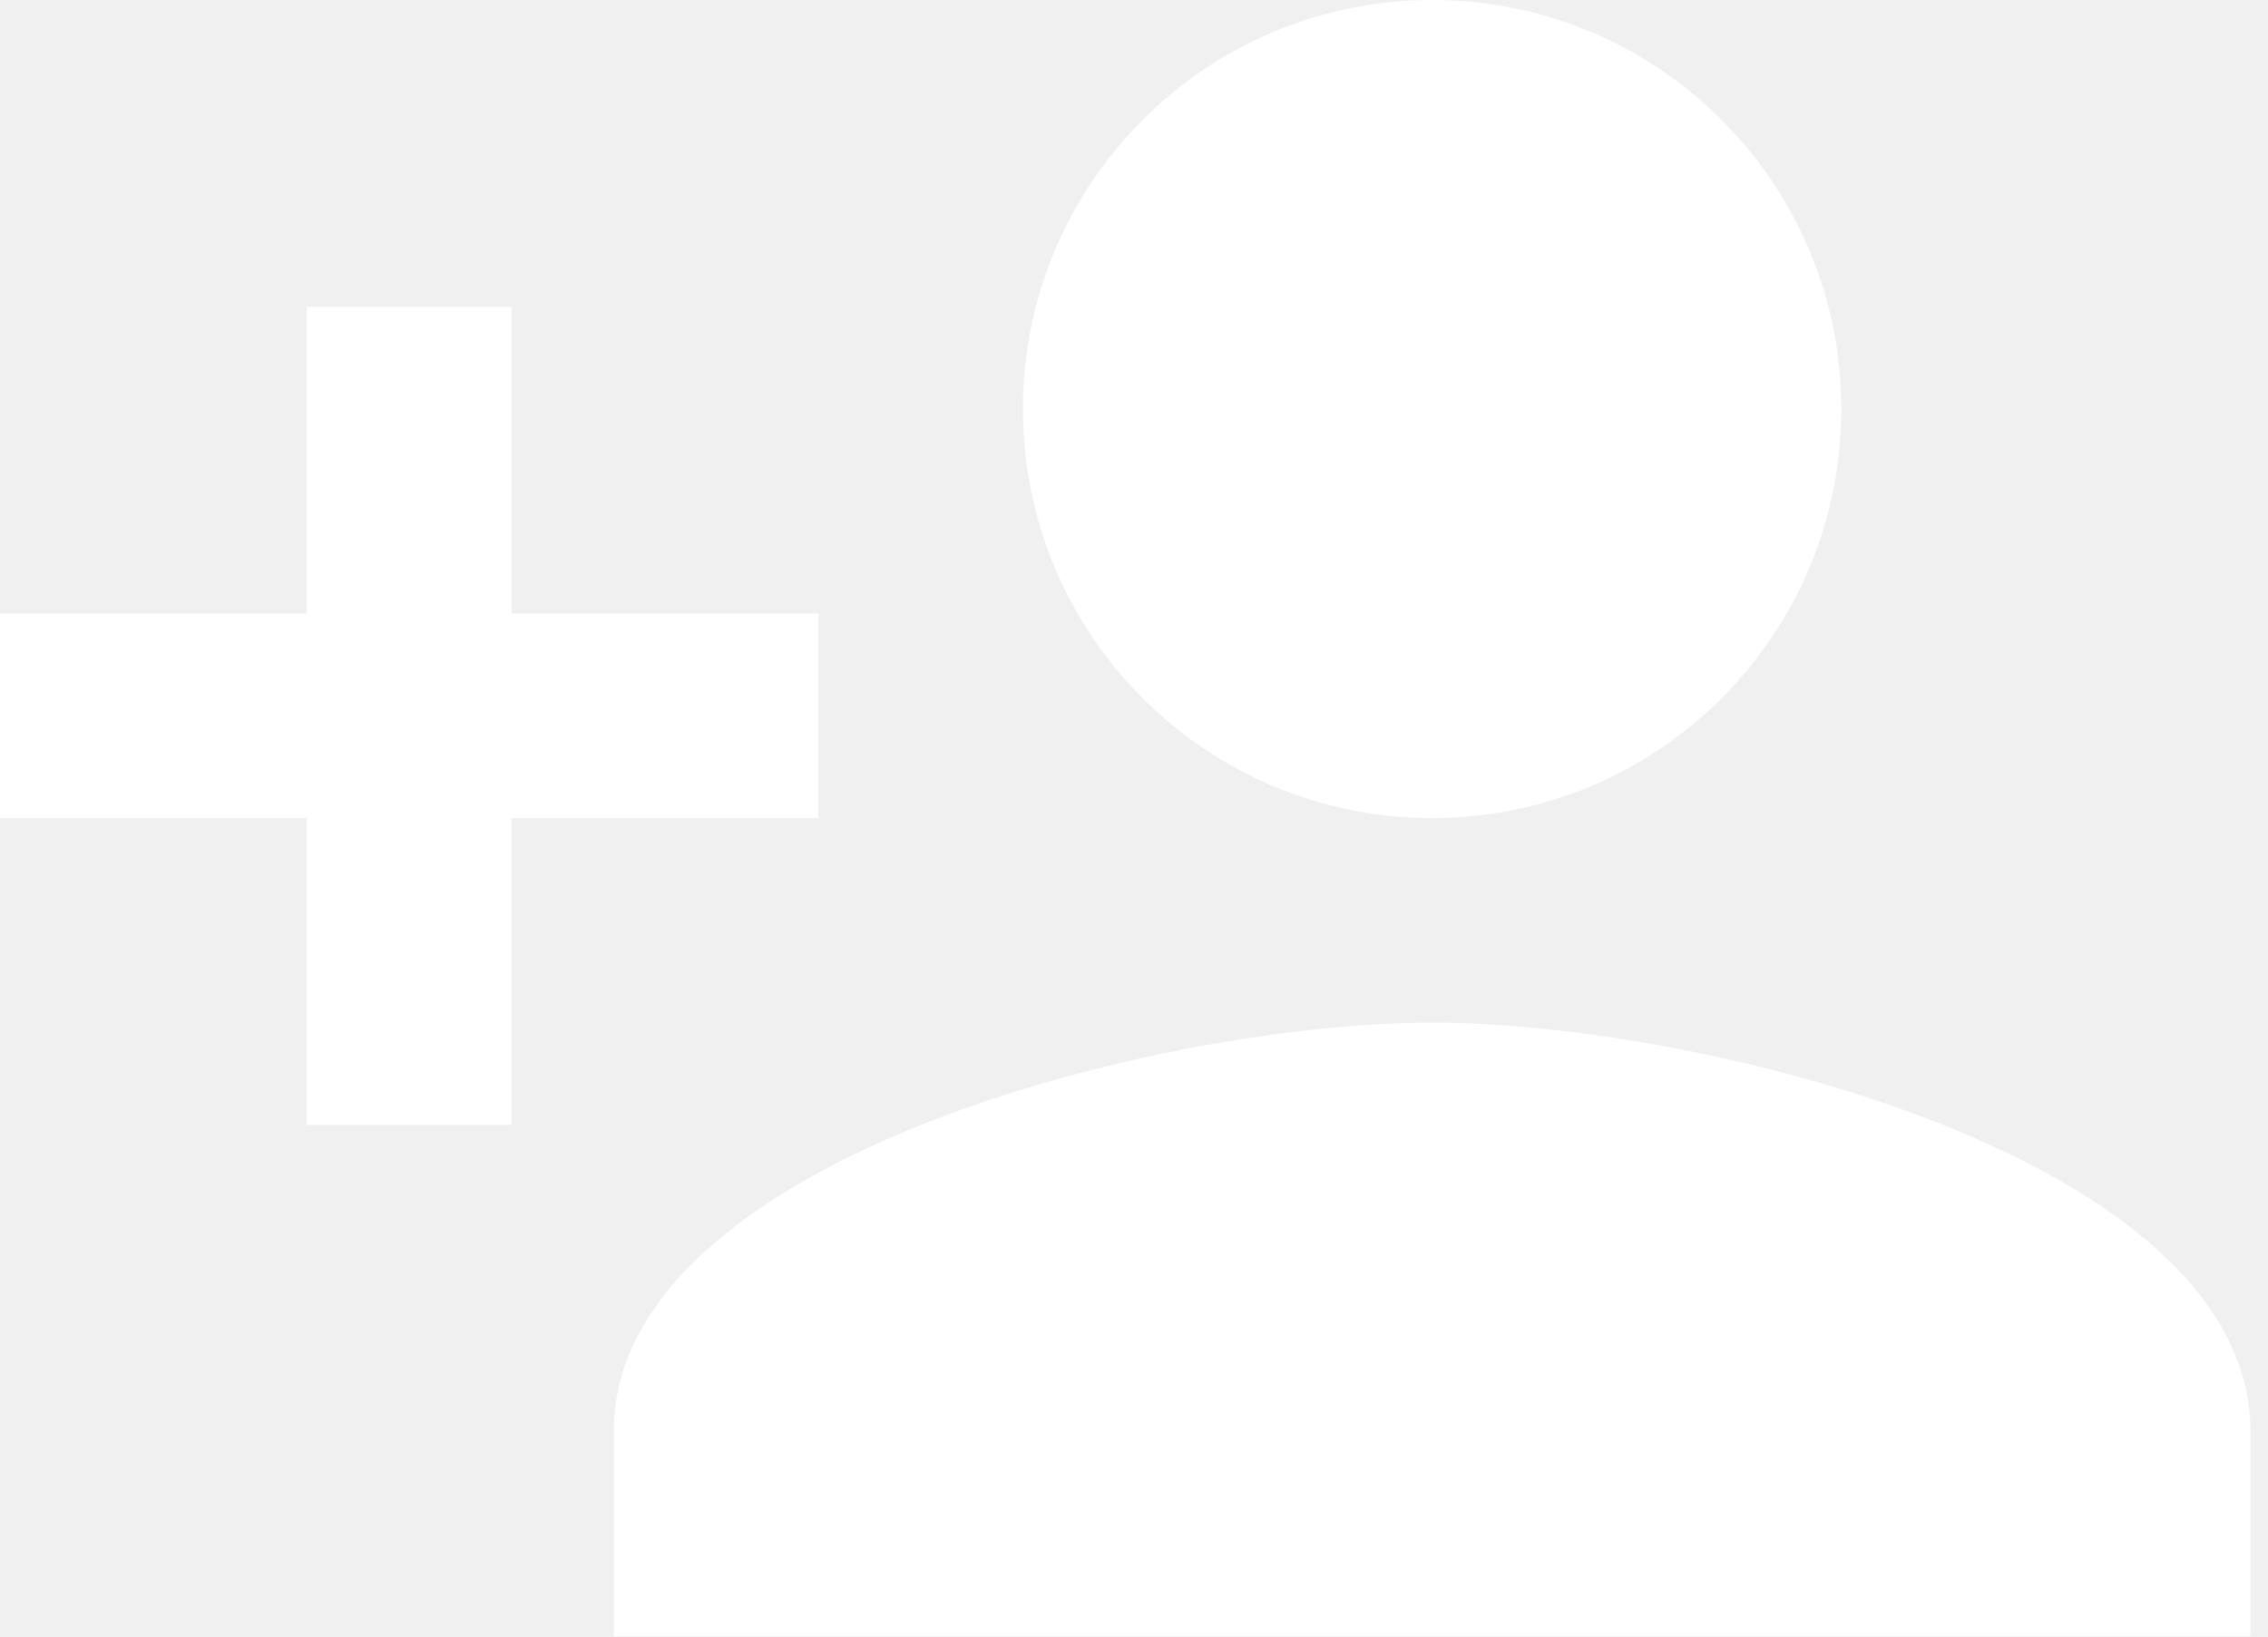
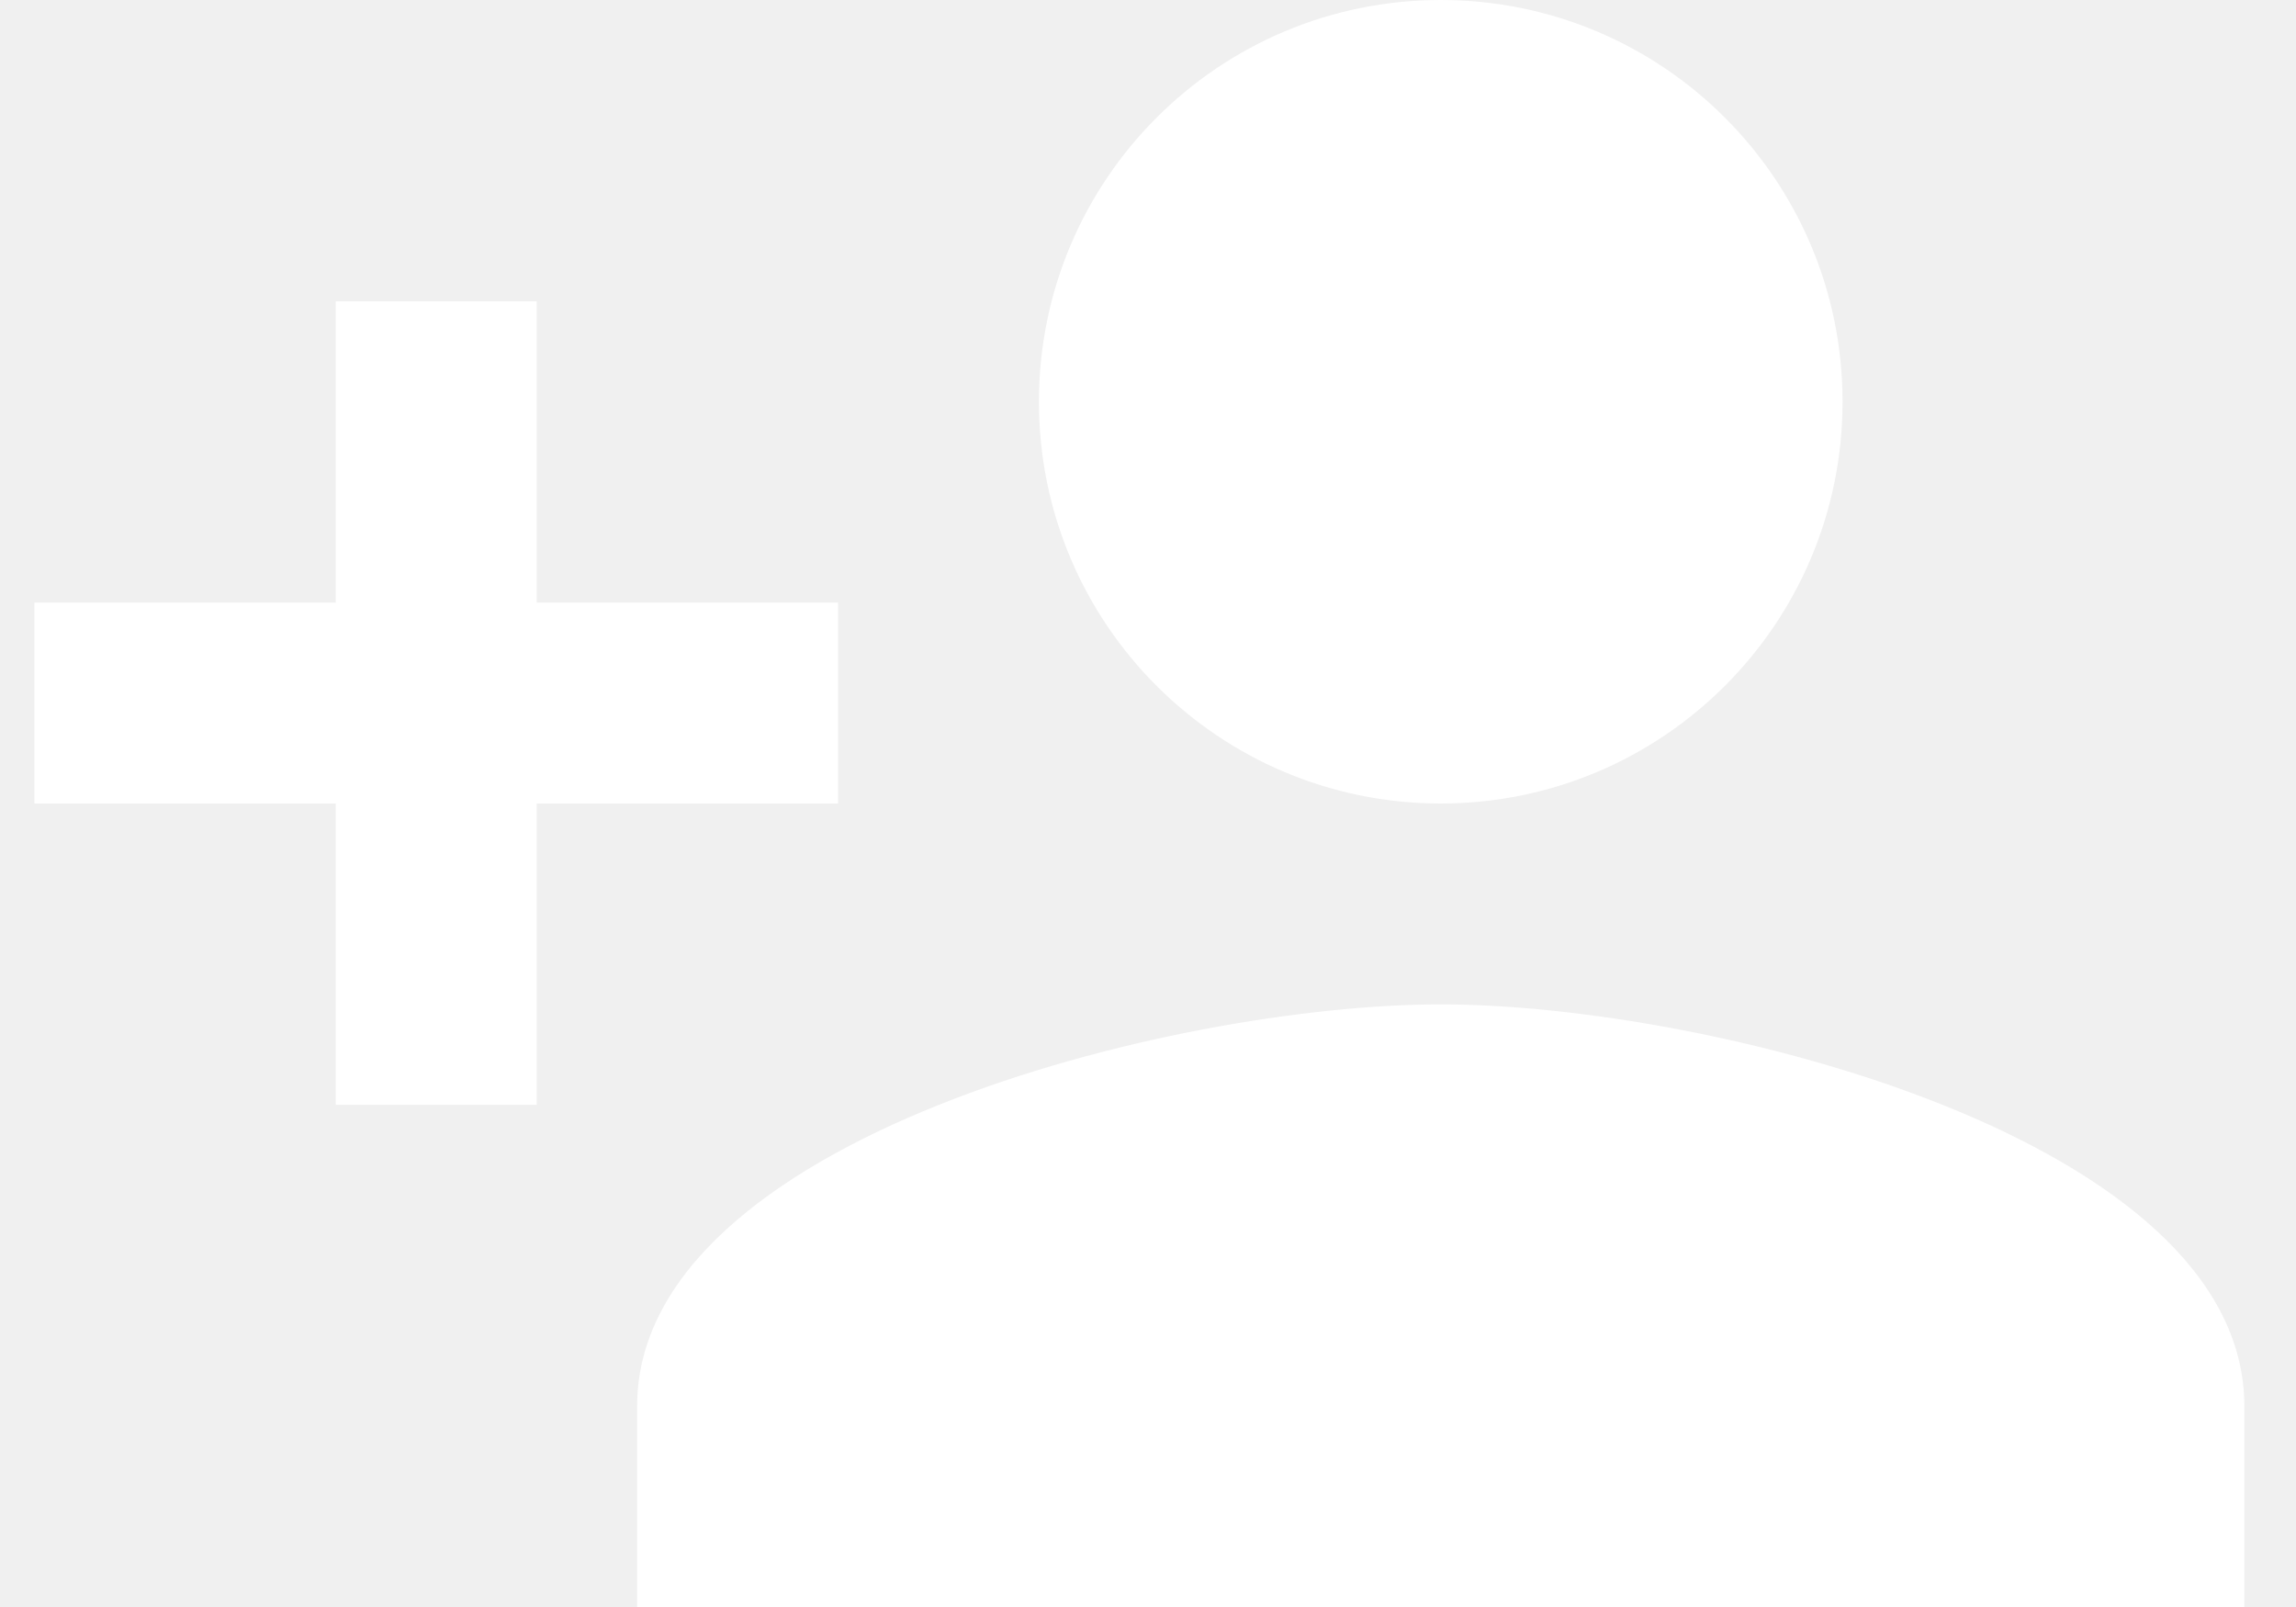
- <svg xmlns="http://www.w3.org/2000/svg" width="97px" height="70px" viewBox="0 0 97 70" version="1.1">
+ <svg xmlns="http://www.w3.org/2000/svg" width="50px" height="35px" viewBox="0 0 97 70" version="1.1">
  <defs />
  <g id="Bahmni_PersonMgmt" stroke="none" stroke-width="1" fill="none" fill-rule="evenodd">
    <g id="Registration_Search-Copy" transform="translate(-210, -618)" fill="#FFFFFF">
      <path d="M271.25,661.75 C259.569,661.75 236.25,667.612 236.25,679.25 L236.25,688 L306.25,688 L306.25,679.25 C306.25,667.612 282.931,661.75 271.25,661.75 Z M231.875,644.25 L231.875,631.125 L223.125,631.125 L223.125,644.25 L210,644.25 L210,653 L223.125,653 L223.125,666.125 L231.875,666.125 L231.875,653 L245,653 L245,644.25 L231.875,644.25 Z M271.25,653 C280.919,653 288.75,645.169 288.75,635.5 C288.75,625.831 280.919,618 271.25,618 C261.581,618 253.75,625.831 253.75,635.5 C253.75,645.169 261.581,653 271.25,653 Z" id="Fill-1" />
    </g>
  </g>
</svg>
